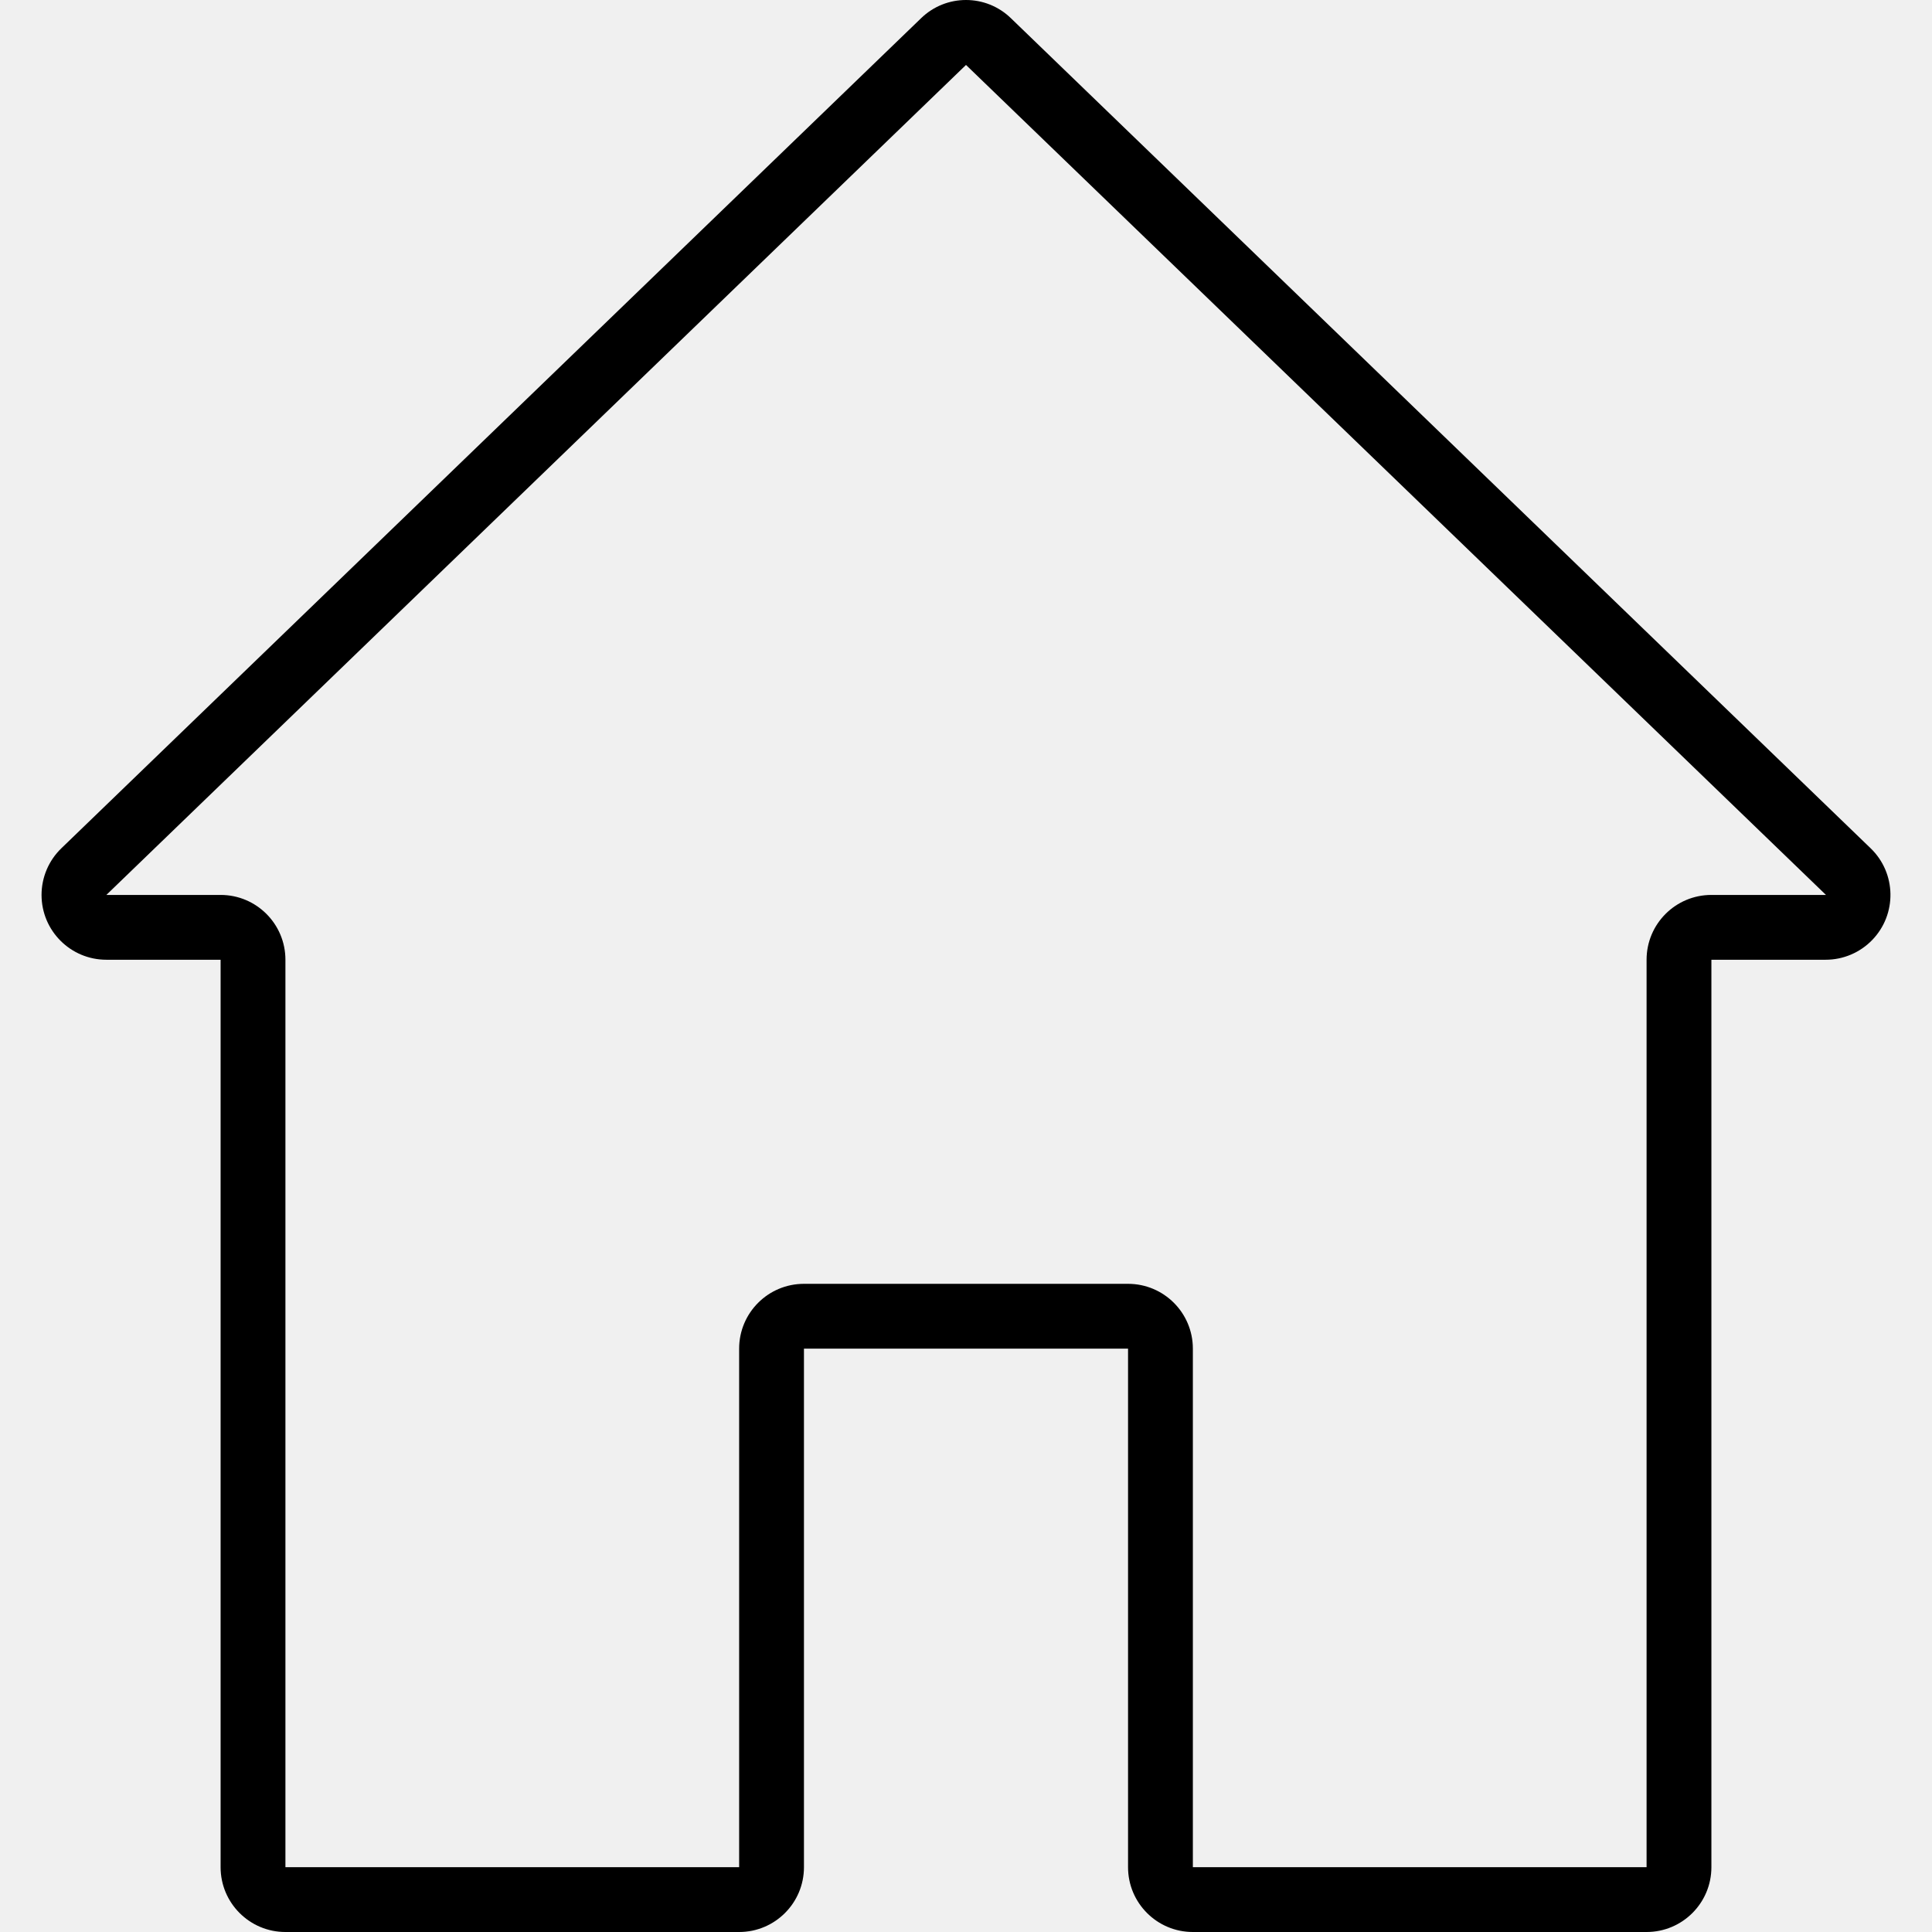
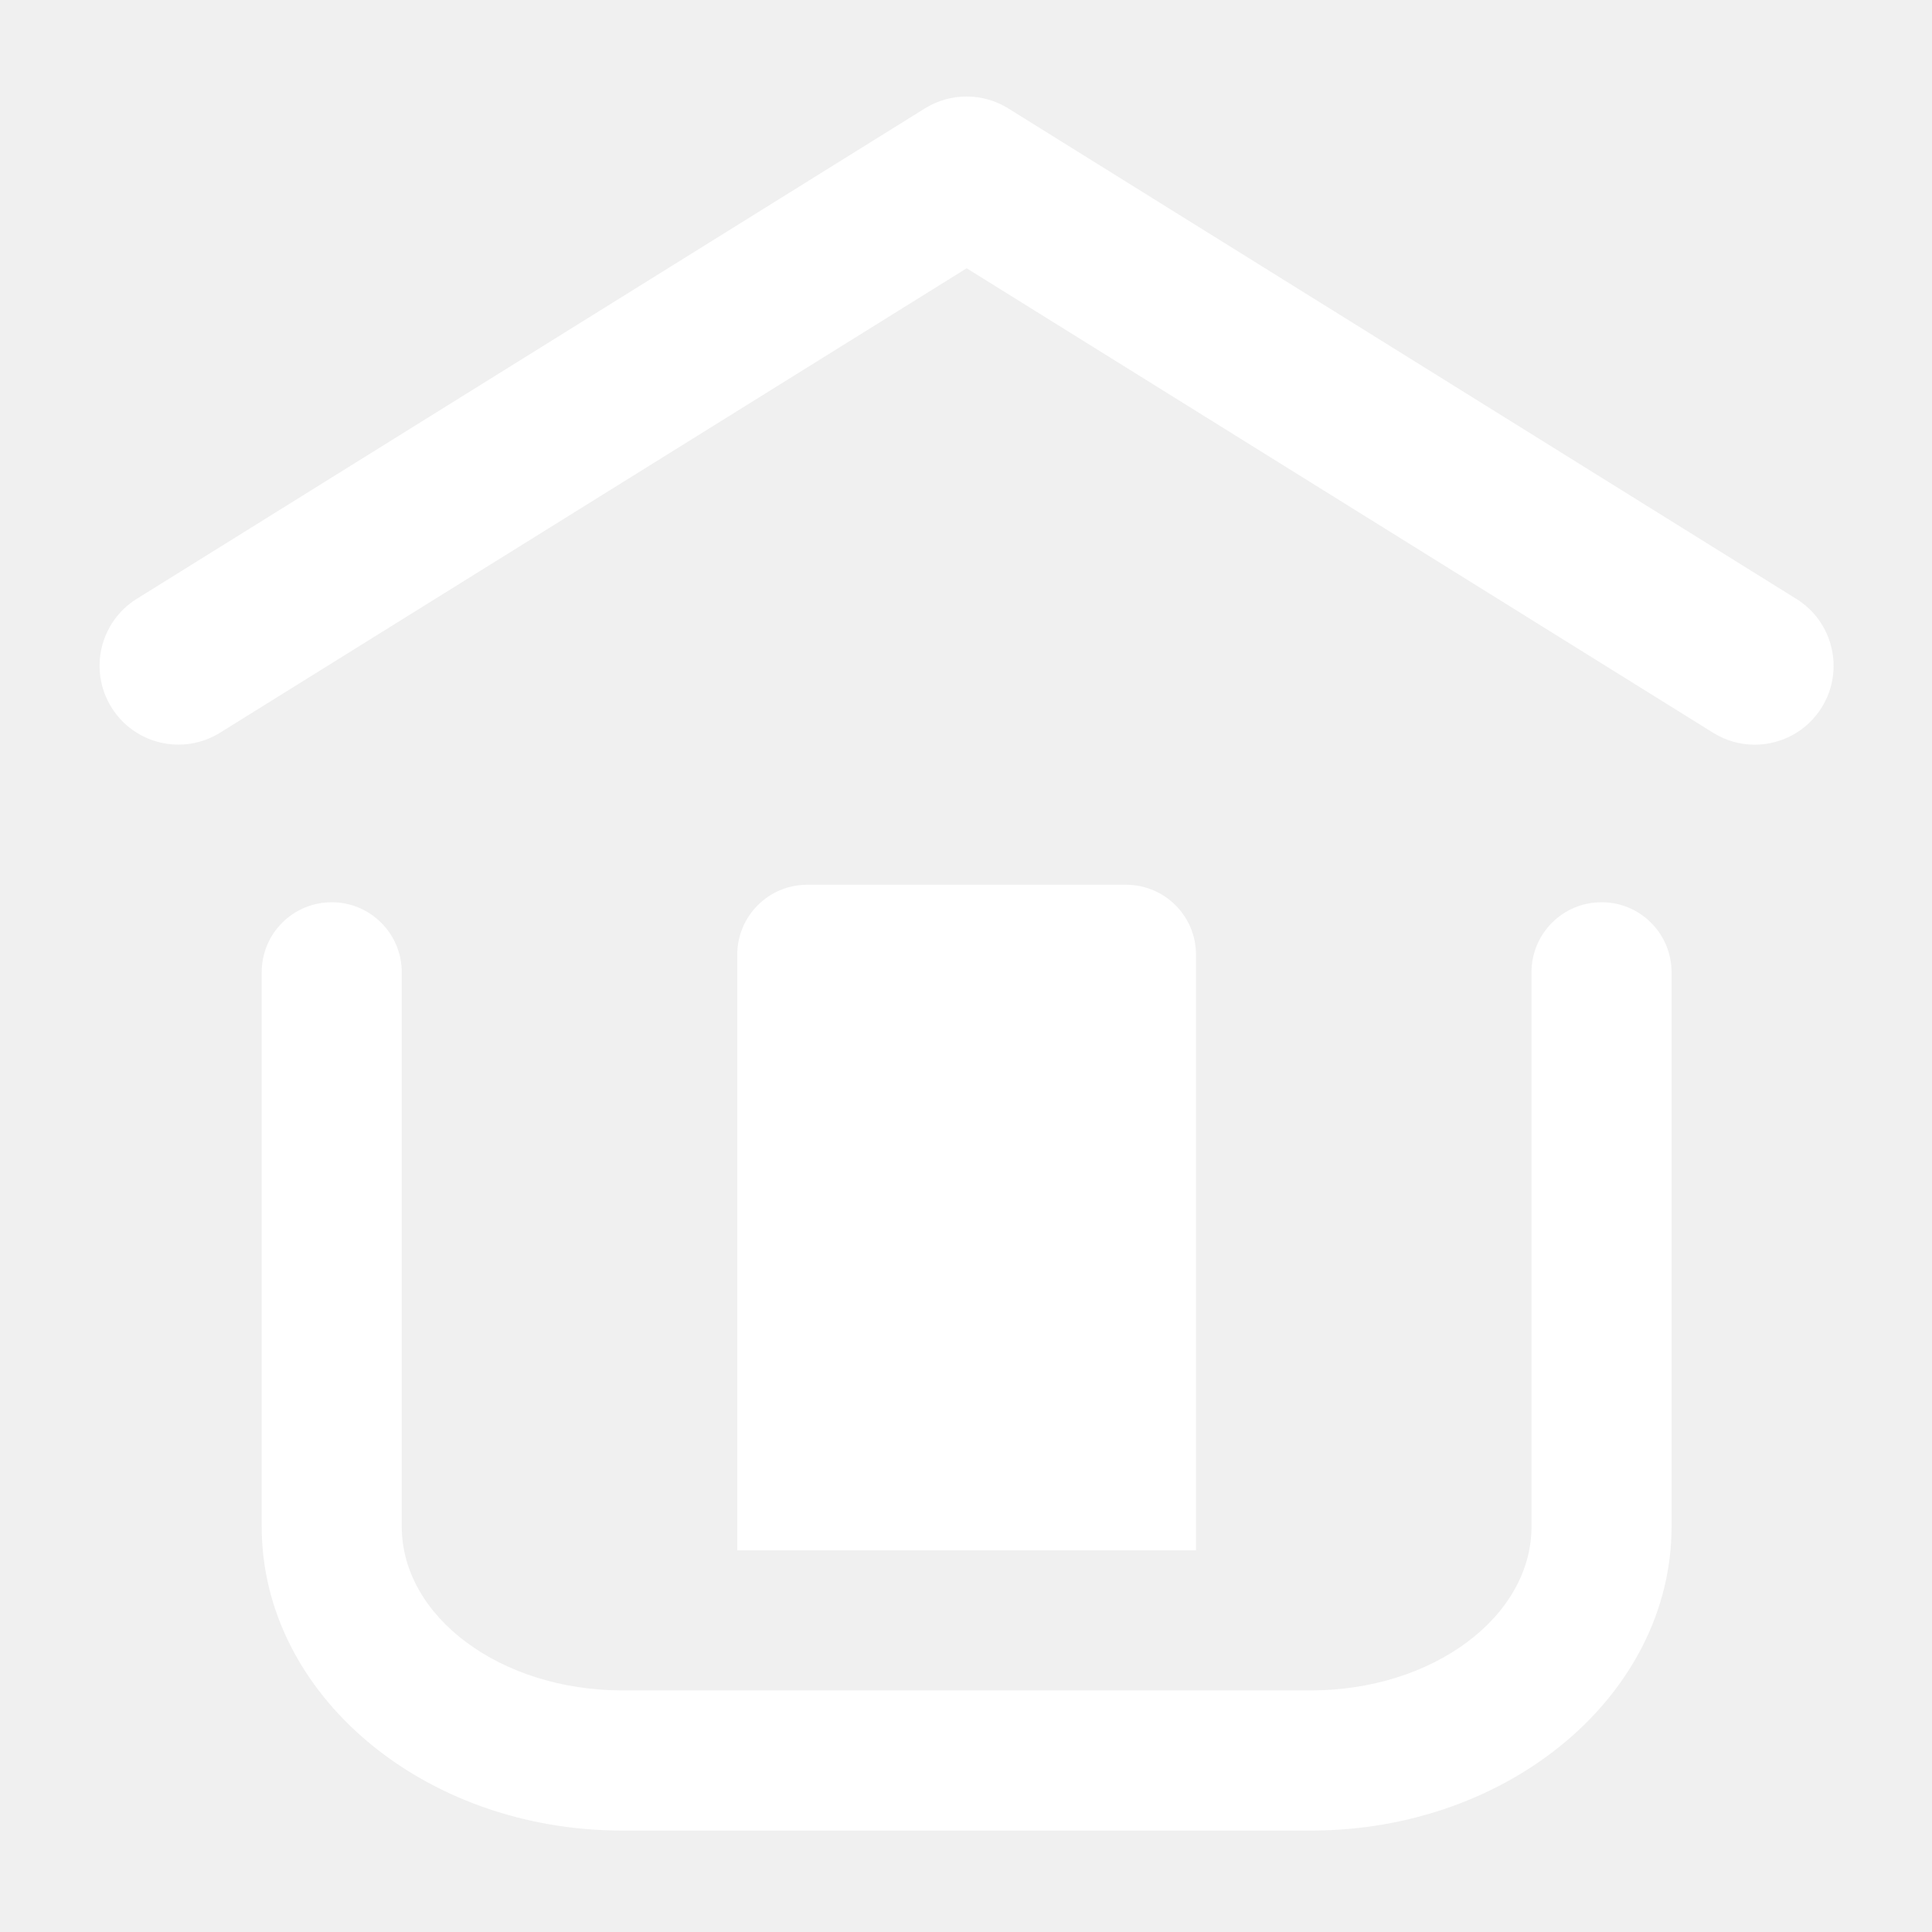
- <svg xmlns="http://www.w3.org/2000/svg" viewBox="0 0 476.912 476.912">
-   <path d="M461.776 209.408L249.568 4.52c-6.182-6.026-16.042-6.026-22.224 0L15.144 209.4a15.998 15.998 0 00-4.888 11.512c0 8.837 7.164 16 16 16h28.2v224c0 8.837 7.163 16 16 16h112c8.837 0 16-7.163 16-16v-128h80v128c0 8.837 7.163 16 16 16h112c8.837 0 16-7.163 16-16v-224h28.2c4.338 0 8.489-1.761 11.504-4.88 6.141-6.354 5.969-16.483-.384-22.624zm-39.32 11.504c-8.837 0-16 7.163-16 16v224h-112v-128c0-8.837-7.163-16-16-16h-80c-8.837 0-16 7.163-16 16v128h-112v-224c0-8.837-7.163-16-16-16h-28.2l212.2-204.88 212.28 204.88h-28.28z" />
+ <svg xmlns="http://www.w3.org/2000/svg" version="1.1" id="Layer_1" x="0px" y="0px" viewBox="0 0 200 200" style="enable-background:new 0 0 200 200;" xml:space="preserve">
+   <style type="text/css">
+ 	.st0{fill:#FFFFFF;}
+ </style>
+   <g>
+     <g>
+       <path class="st0" d="M135.71,189.5H64.42c-20.59,0-37.33-14.12-37.33-31.47v-57.38c0-4.01,3.25-7.25,7.25-7.25    s7.25,3.25,7.25,7.25v57.38c0,9.35,10.24,16.96,22.83,16.96h71.29c12.59,0,22.83-7.61,22.83-16.96v-57.38    c0-4.01,3.25-7.25,7.25-7.25c4.01,0,7.25,3.25,7.25,7.25v57.38C173.04,175.39,156.29,189.5,135.71,189.5z" />
+     </g>
+     <g>
+       <path class="st0" d="M181.65,77.09c-1.47,0-2.96-0.4-4.3-1.23l-77.28-48.09L22.78,75.85c-3.83,2.38-8.86,1.21-11.24-2.62    c-2.38-3.83-1.21-8.86,2.62-11.24l81.59-50.77c2.64-1.64,5.98-1.64,8.62,0L185.96,62c3.83,2.38,5,7.41,2.62,11.24    C187.04,75.72,184.37,77.09,181.65,77.09z" />
+     </g>
+     <g>
+       <path class="st0" d="M123.8,160.49H76.32V98.83c0-4,3.24-7.24,7.24-7.24h33.01c4,0,7.24,3.24,7.24,7.24V160.49z" />
+     </g>
+   </g>
</svg>
